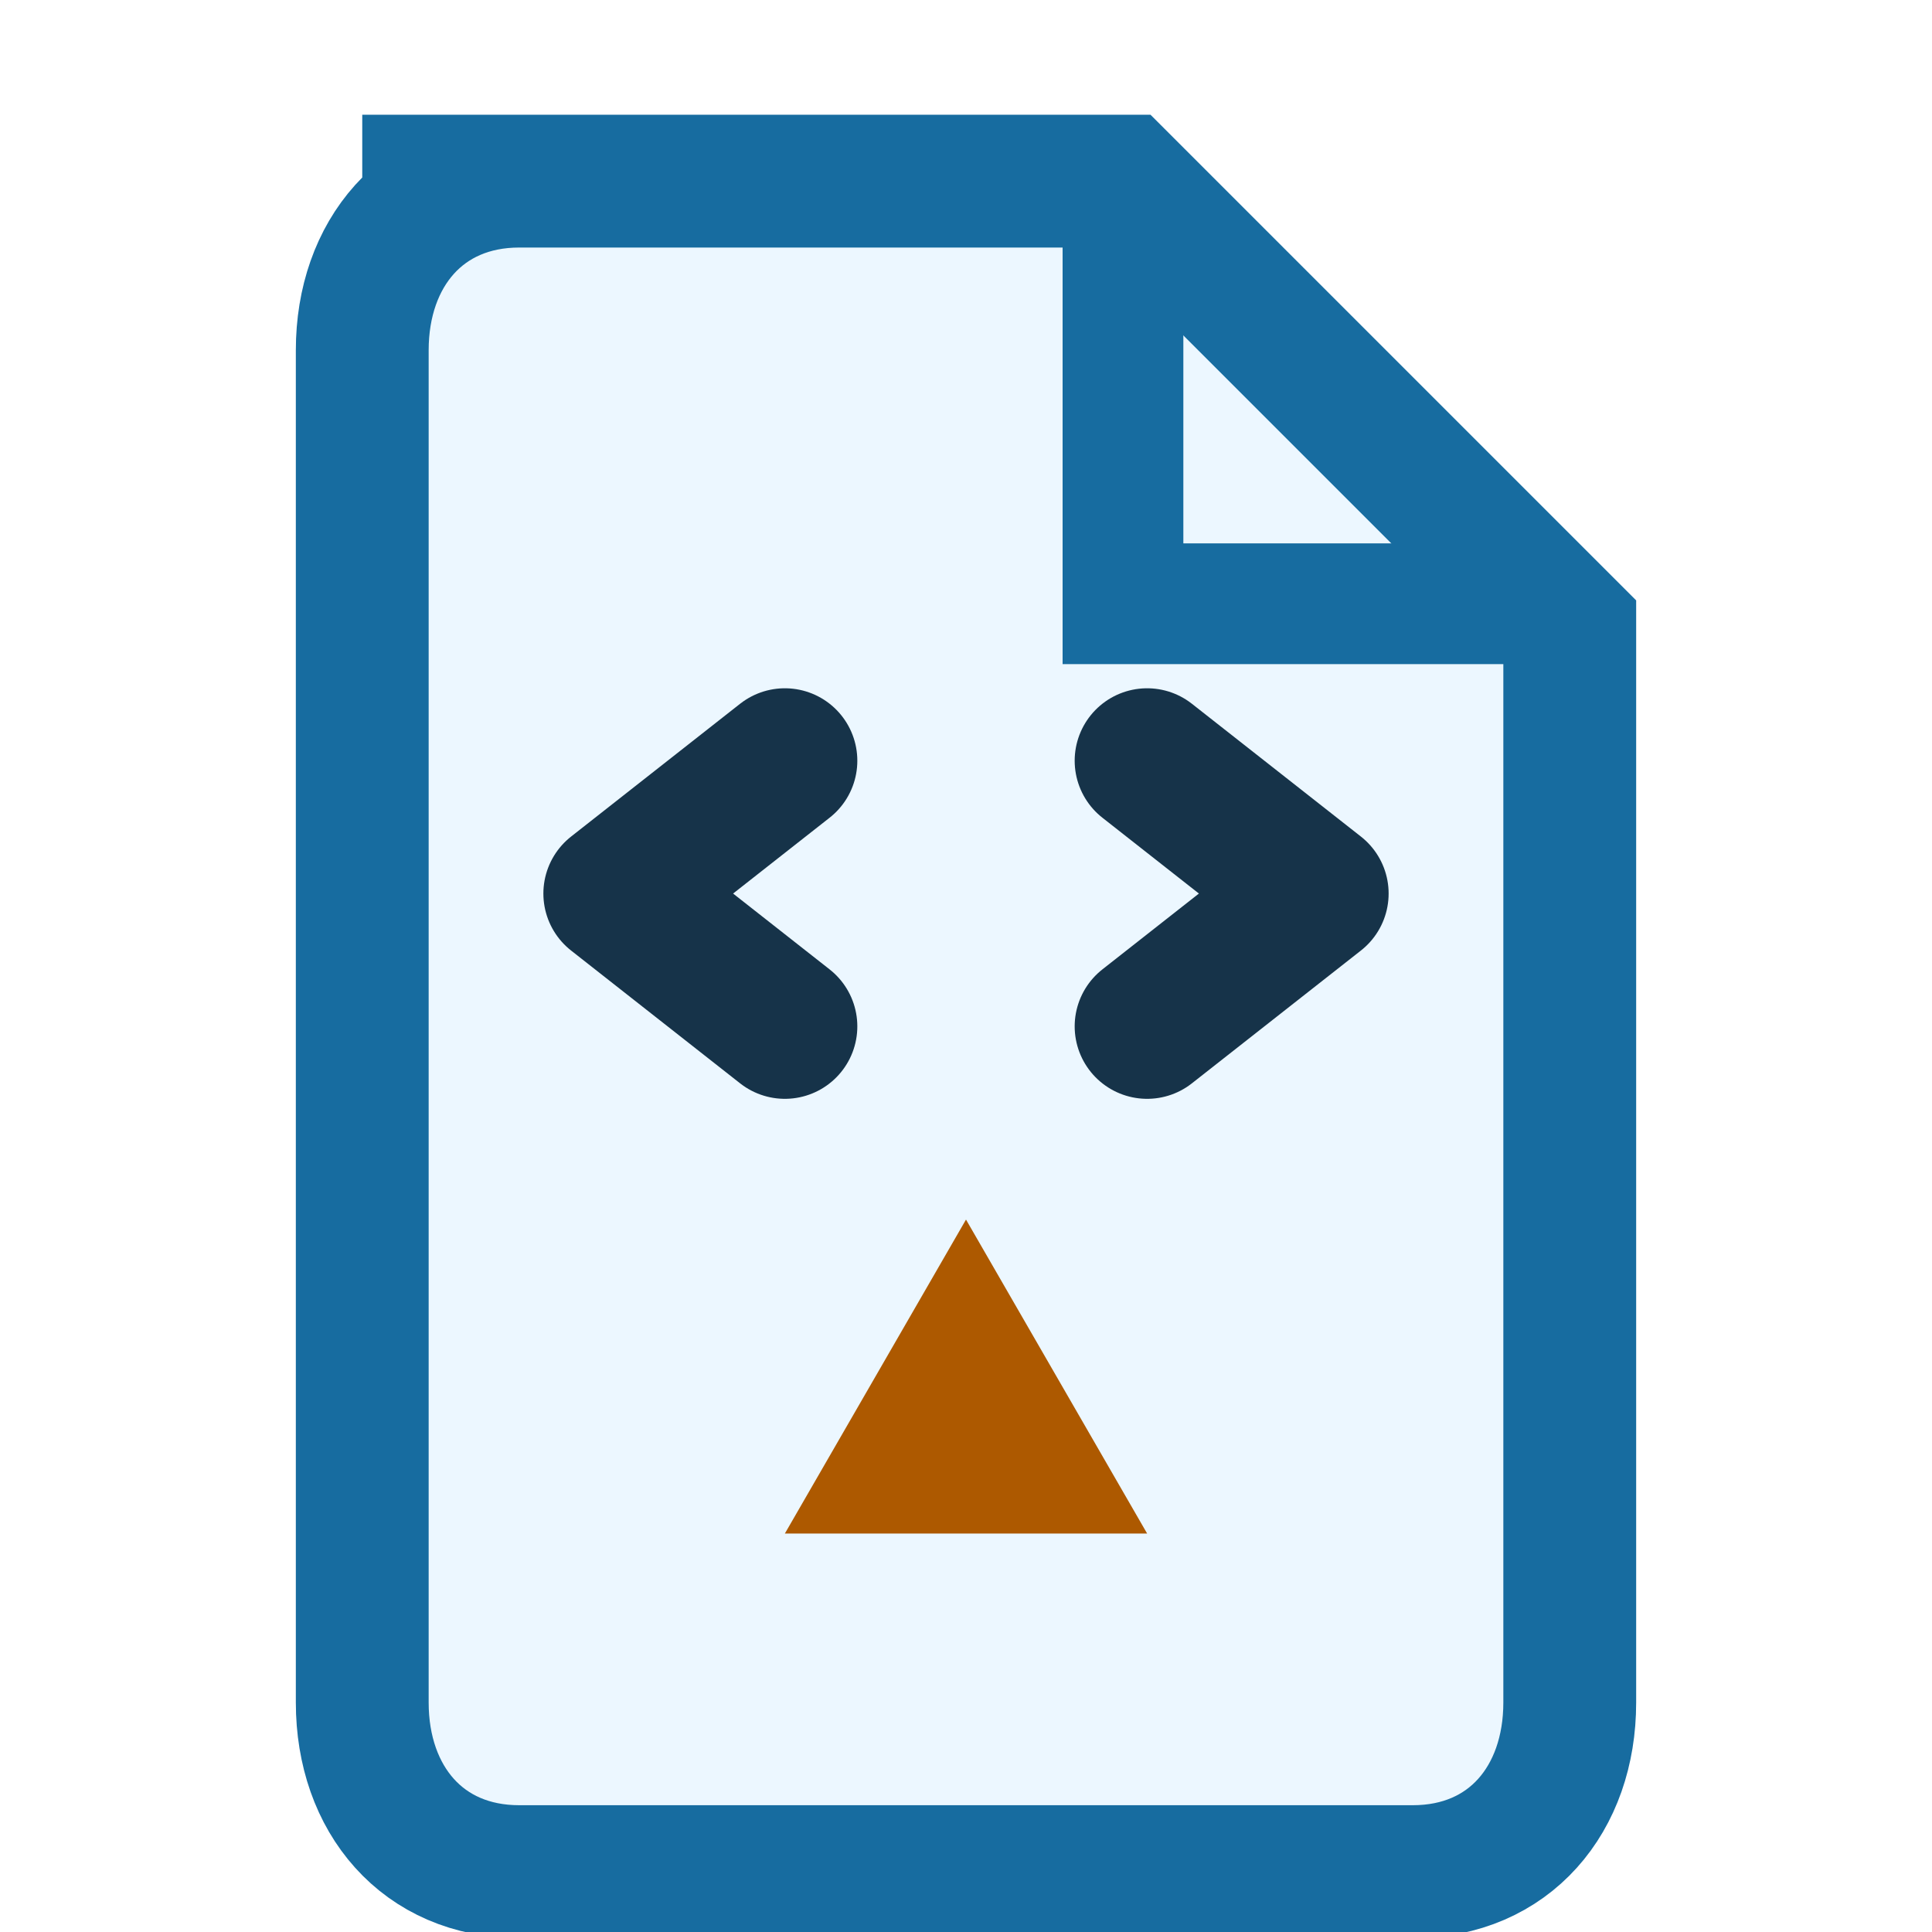
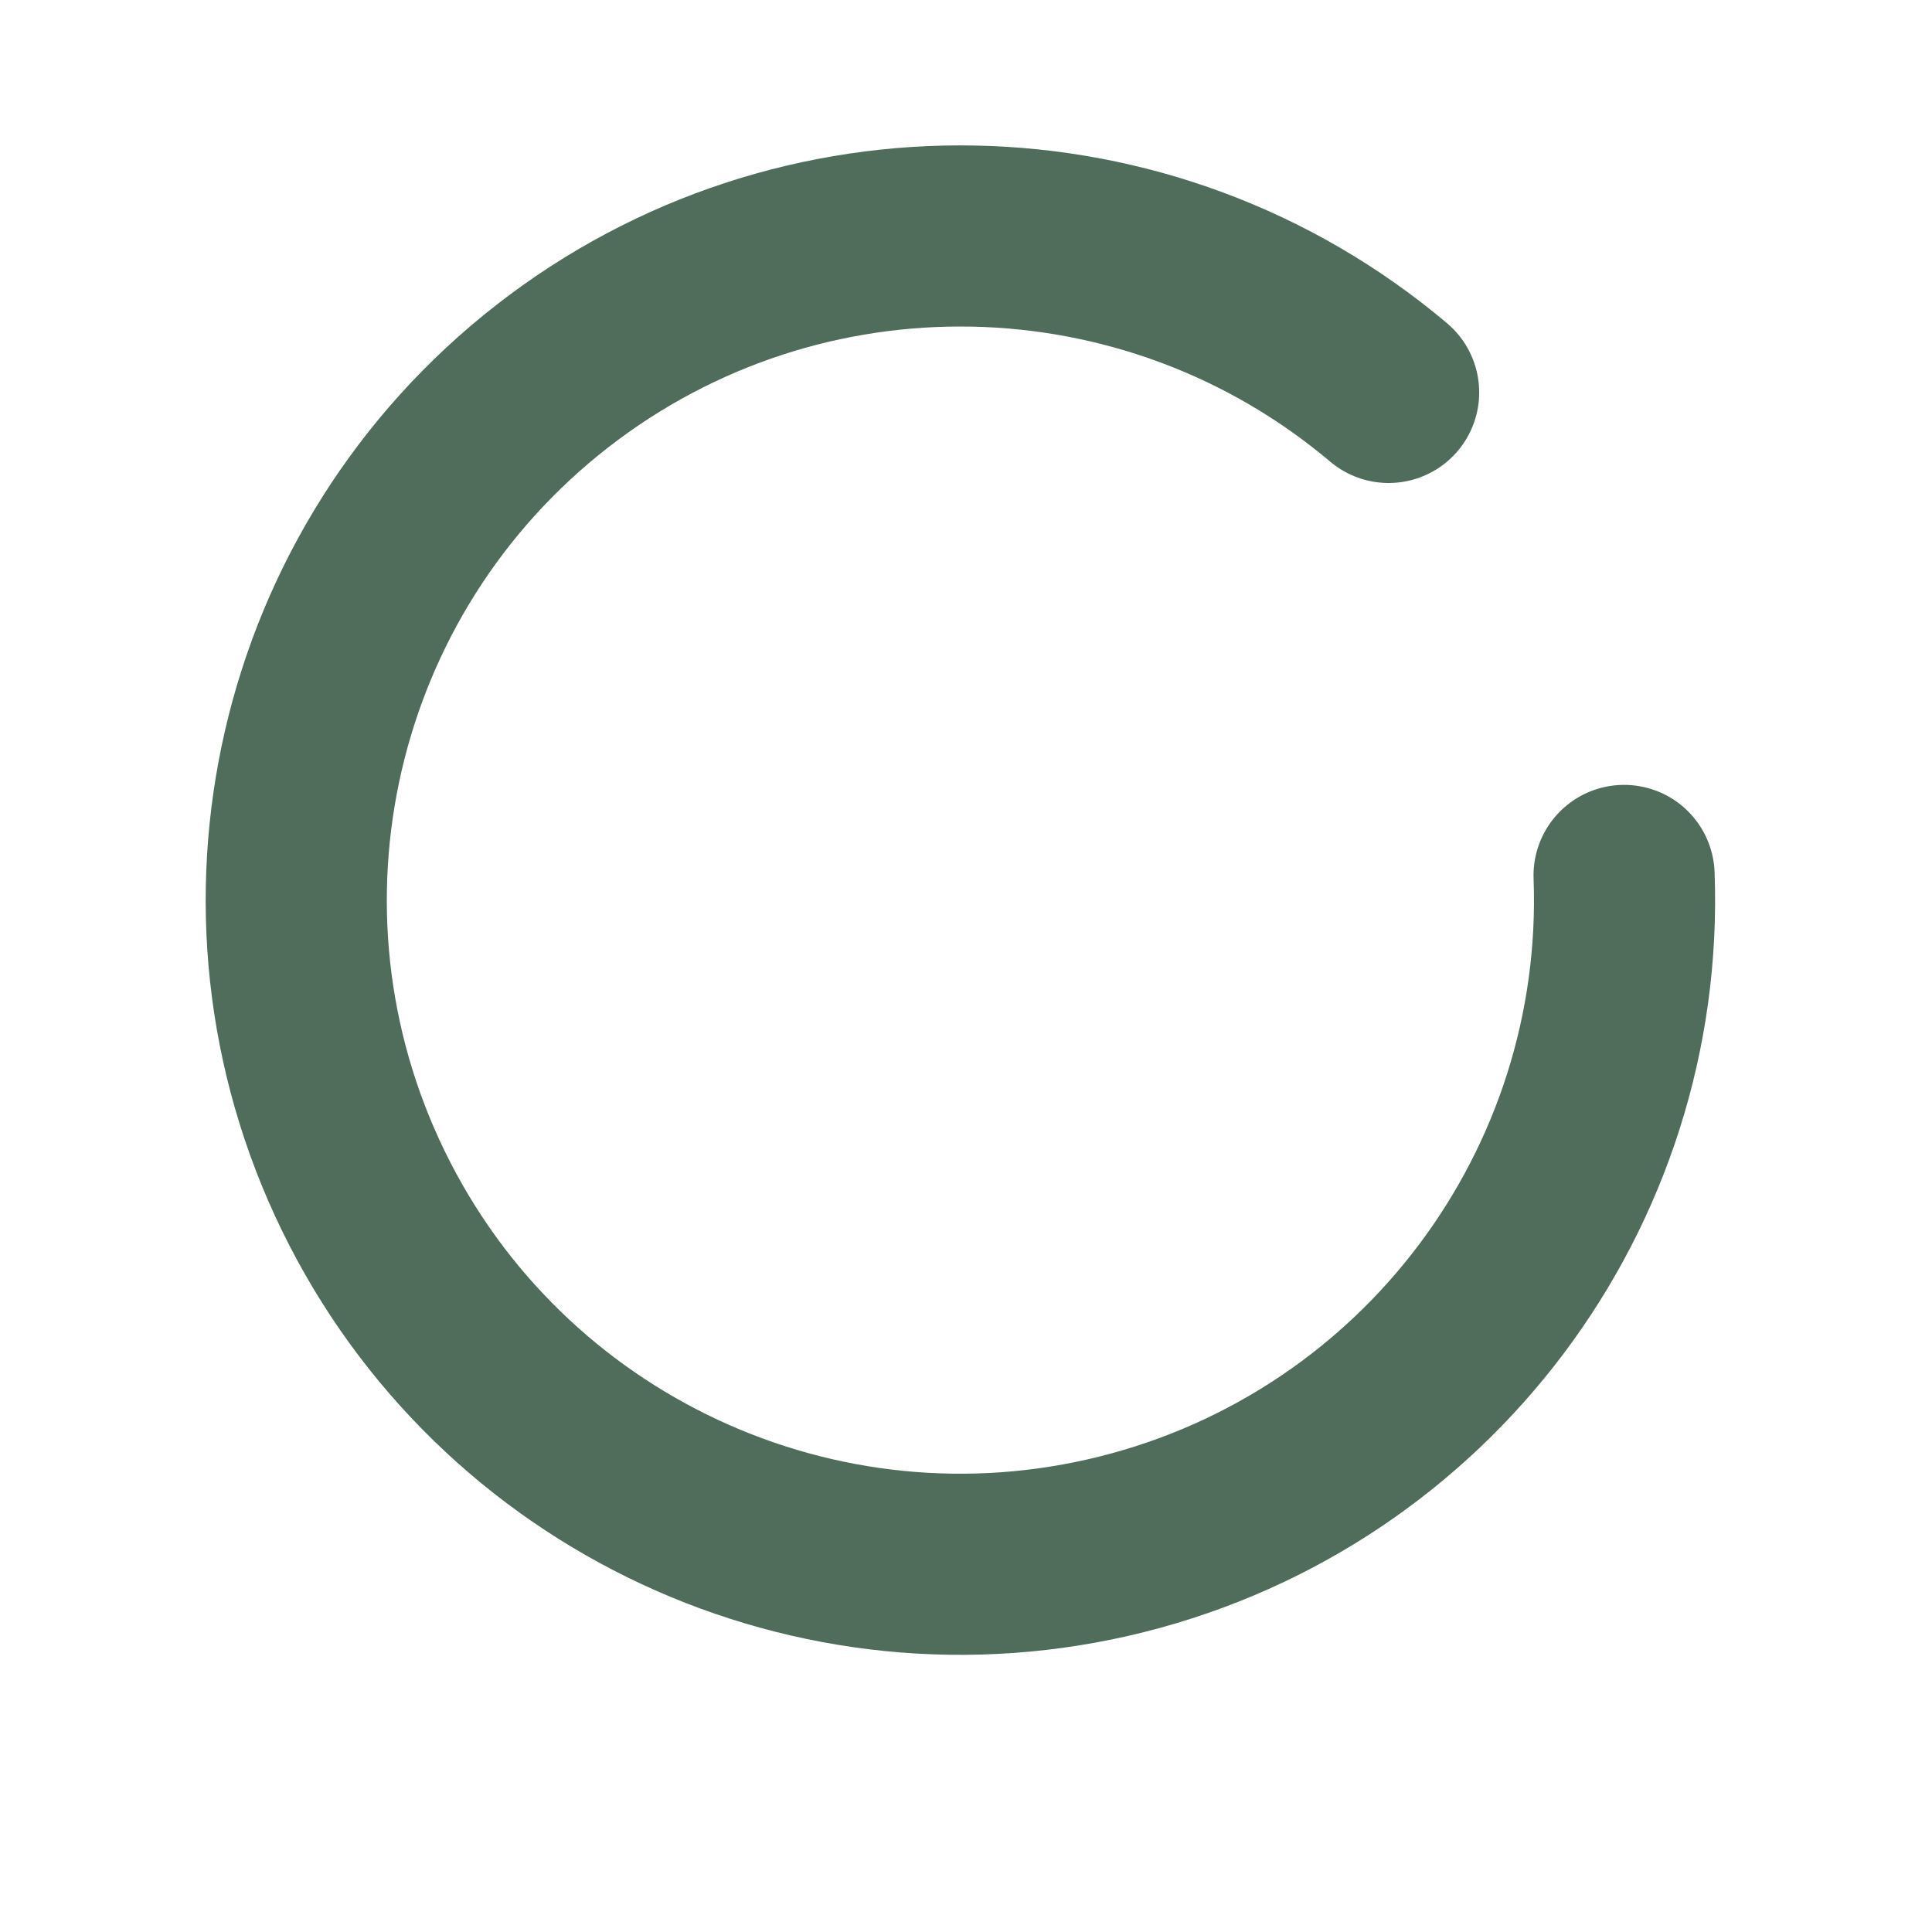
<svg xmlns="http://www.w3.org/2000/svg" width="16" height="16" viewBox="0 0 16 16">
-   <path d="M3 1.5h6.3L13 5.2v8.9c0 .8-.5 1.4-1.3 1.4H4.3c-.8 0-1.3-.6-1.3-1.4V2.9c0-.8.5-1.4 1.3-1.4Z" fill="#ECF7FF" stroke="#176CA0" stroke-width="1.1" />
-   <path d="M9.3 1.7V5h3.3" fill="none" stroke="#176CA0" stroke-width="1" />
-   <path d="m6.5 6.3-1.4 1.1 1.4 1.1m3-2.2 1.4 1.1-1.4 1.1" fill="none" stroke="#163349" stroke-linecap="round" stroke-linejoin="round" stroke-width="1.2" />
-   <path d="m8 10.1 1.5 2.6h-3L8 10.1Z" fill="#AD5900" />
+   <g fill="none" stroke="#506D5B" color="#506D5B" stroke-width="1.5" stroke-linecap="round" stroke-linejoin="round">
+     <path d="M11.5 3.25a5.5 5.5 0 1 0 1.95 4" />
+   </g>
</svg>
